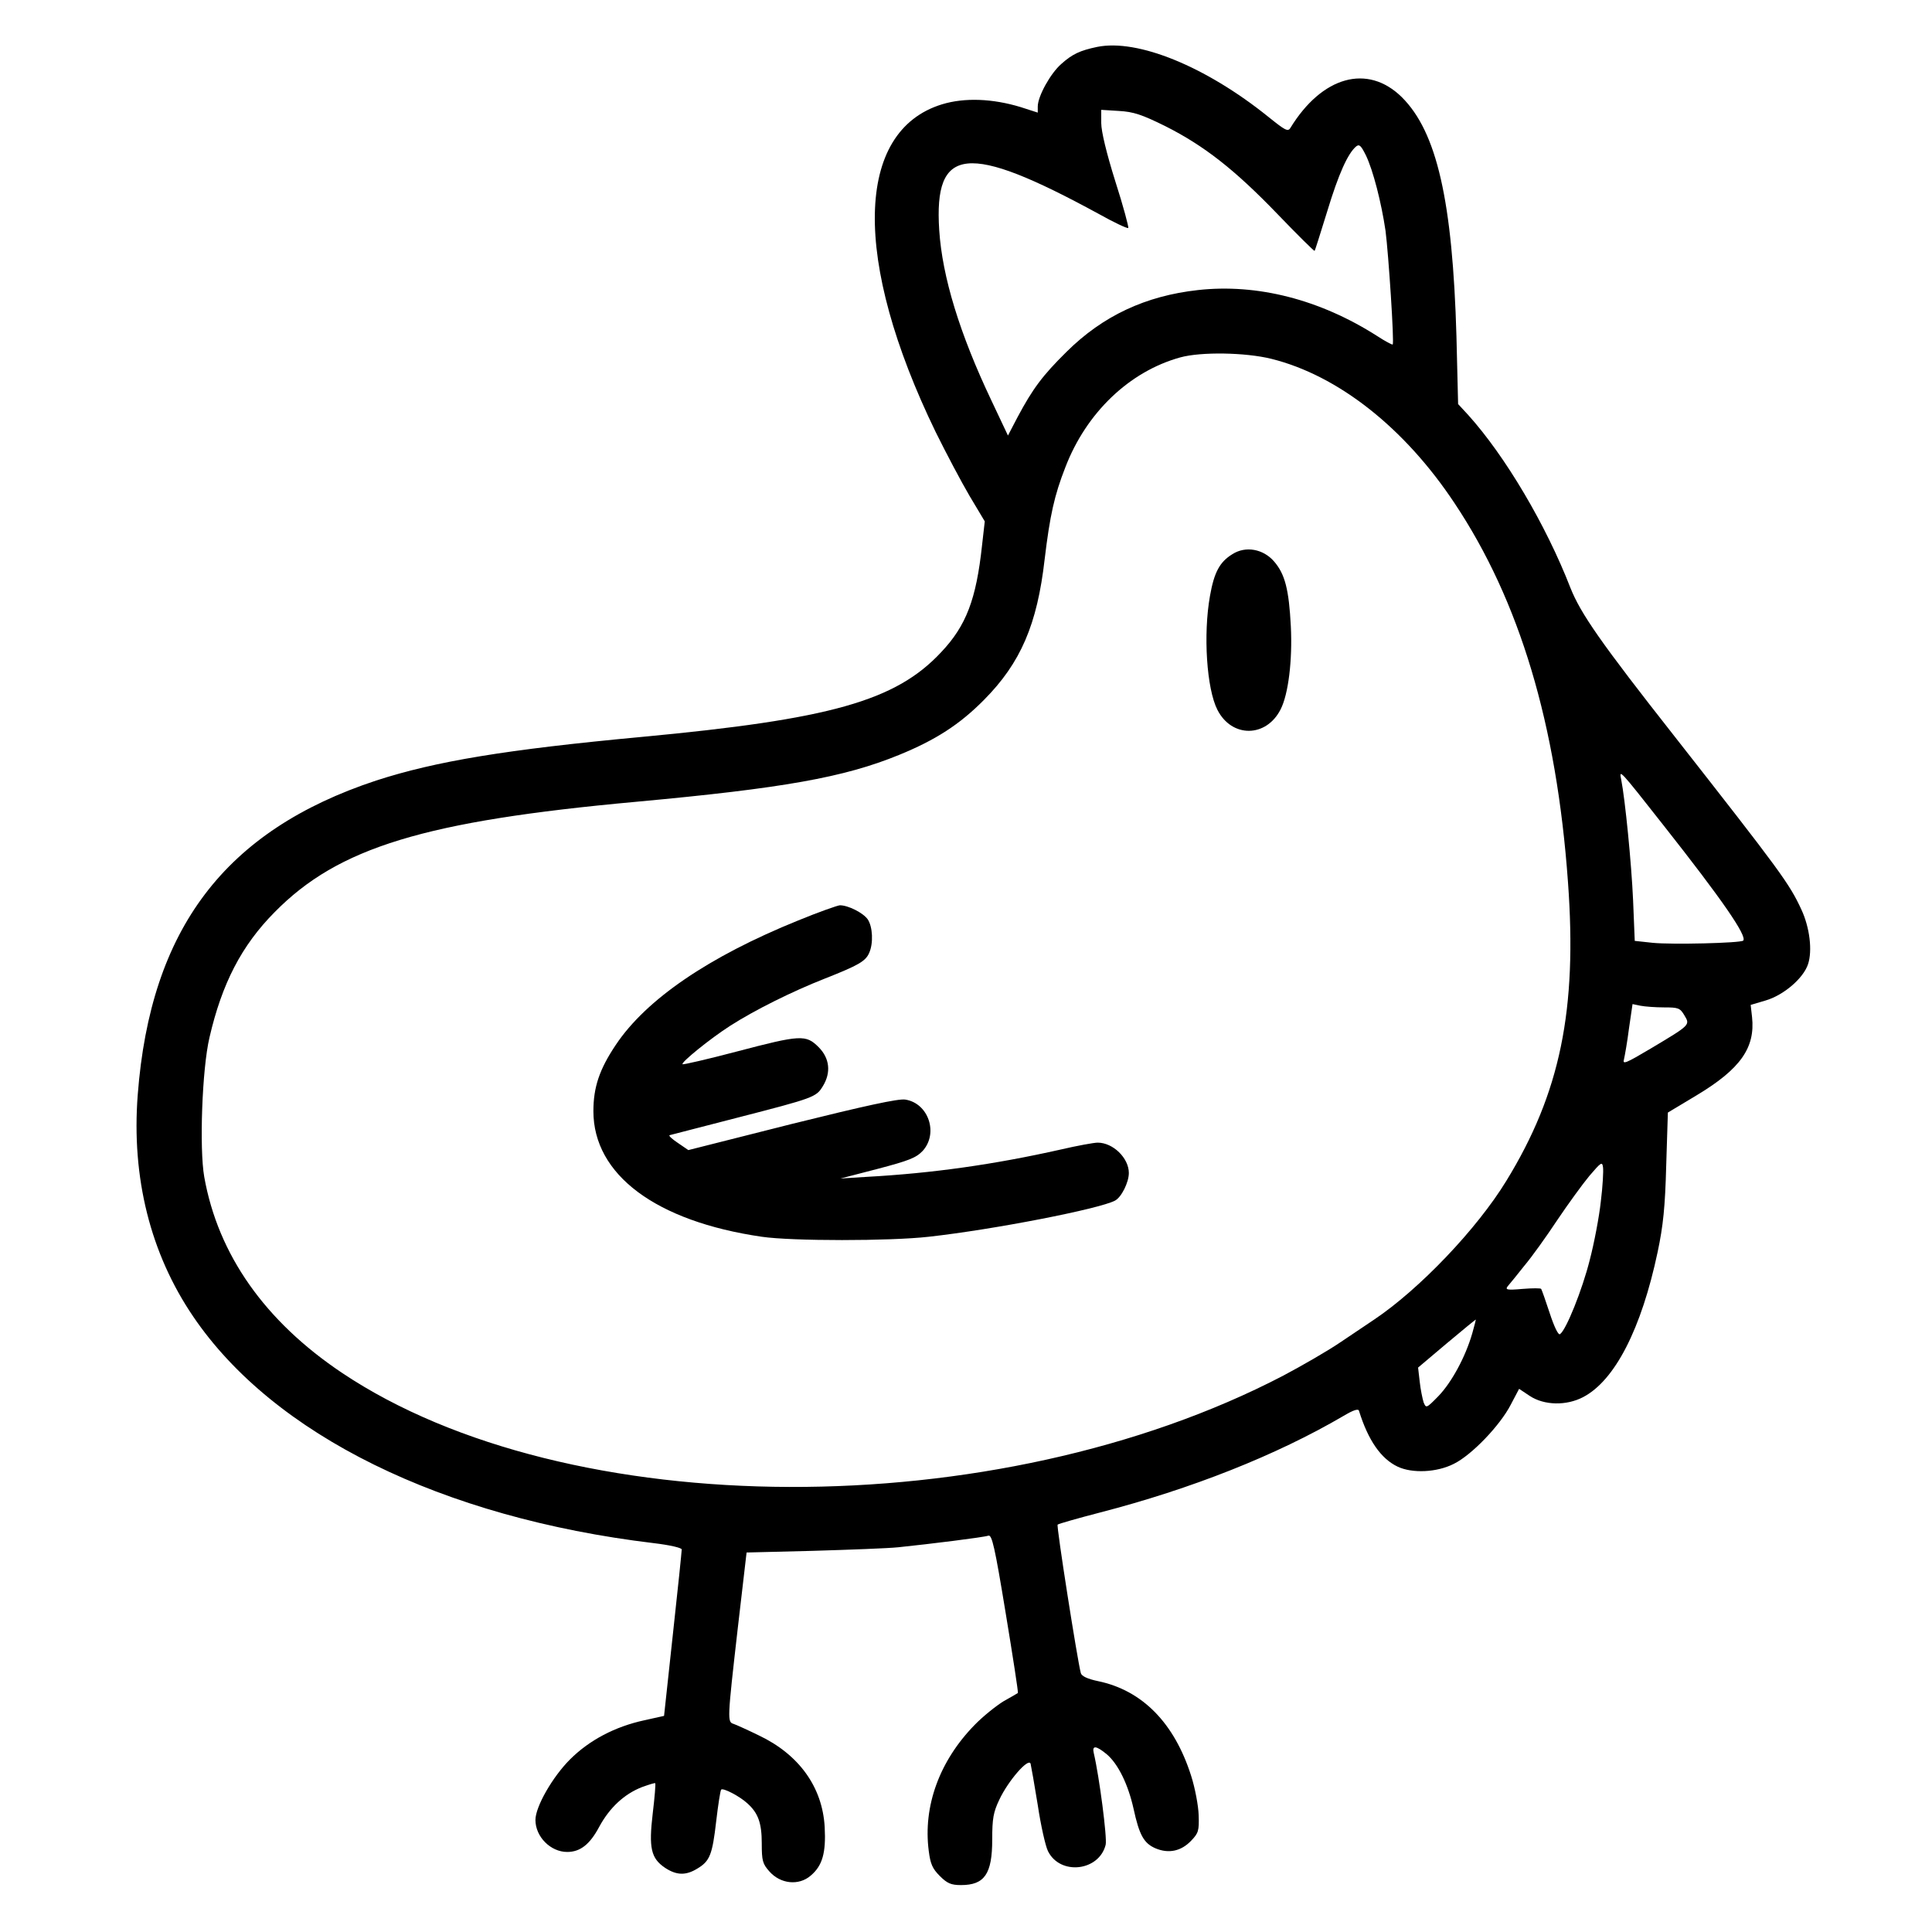
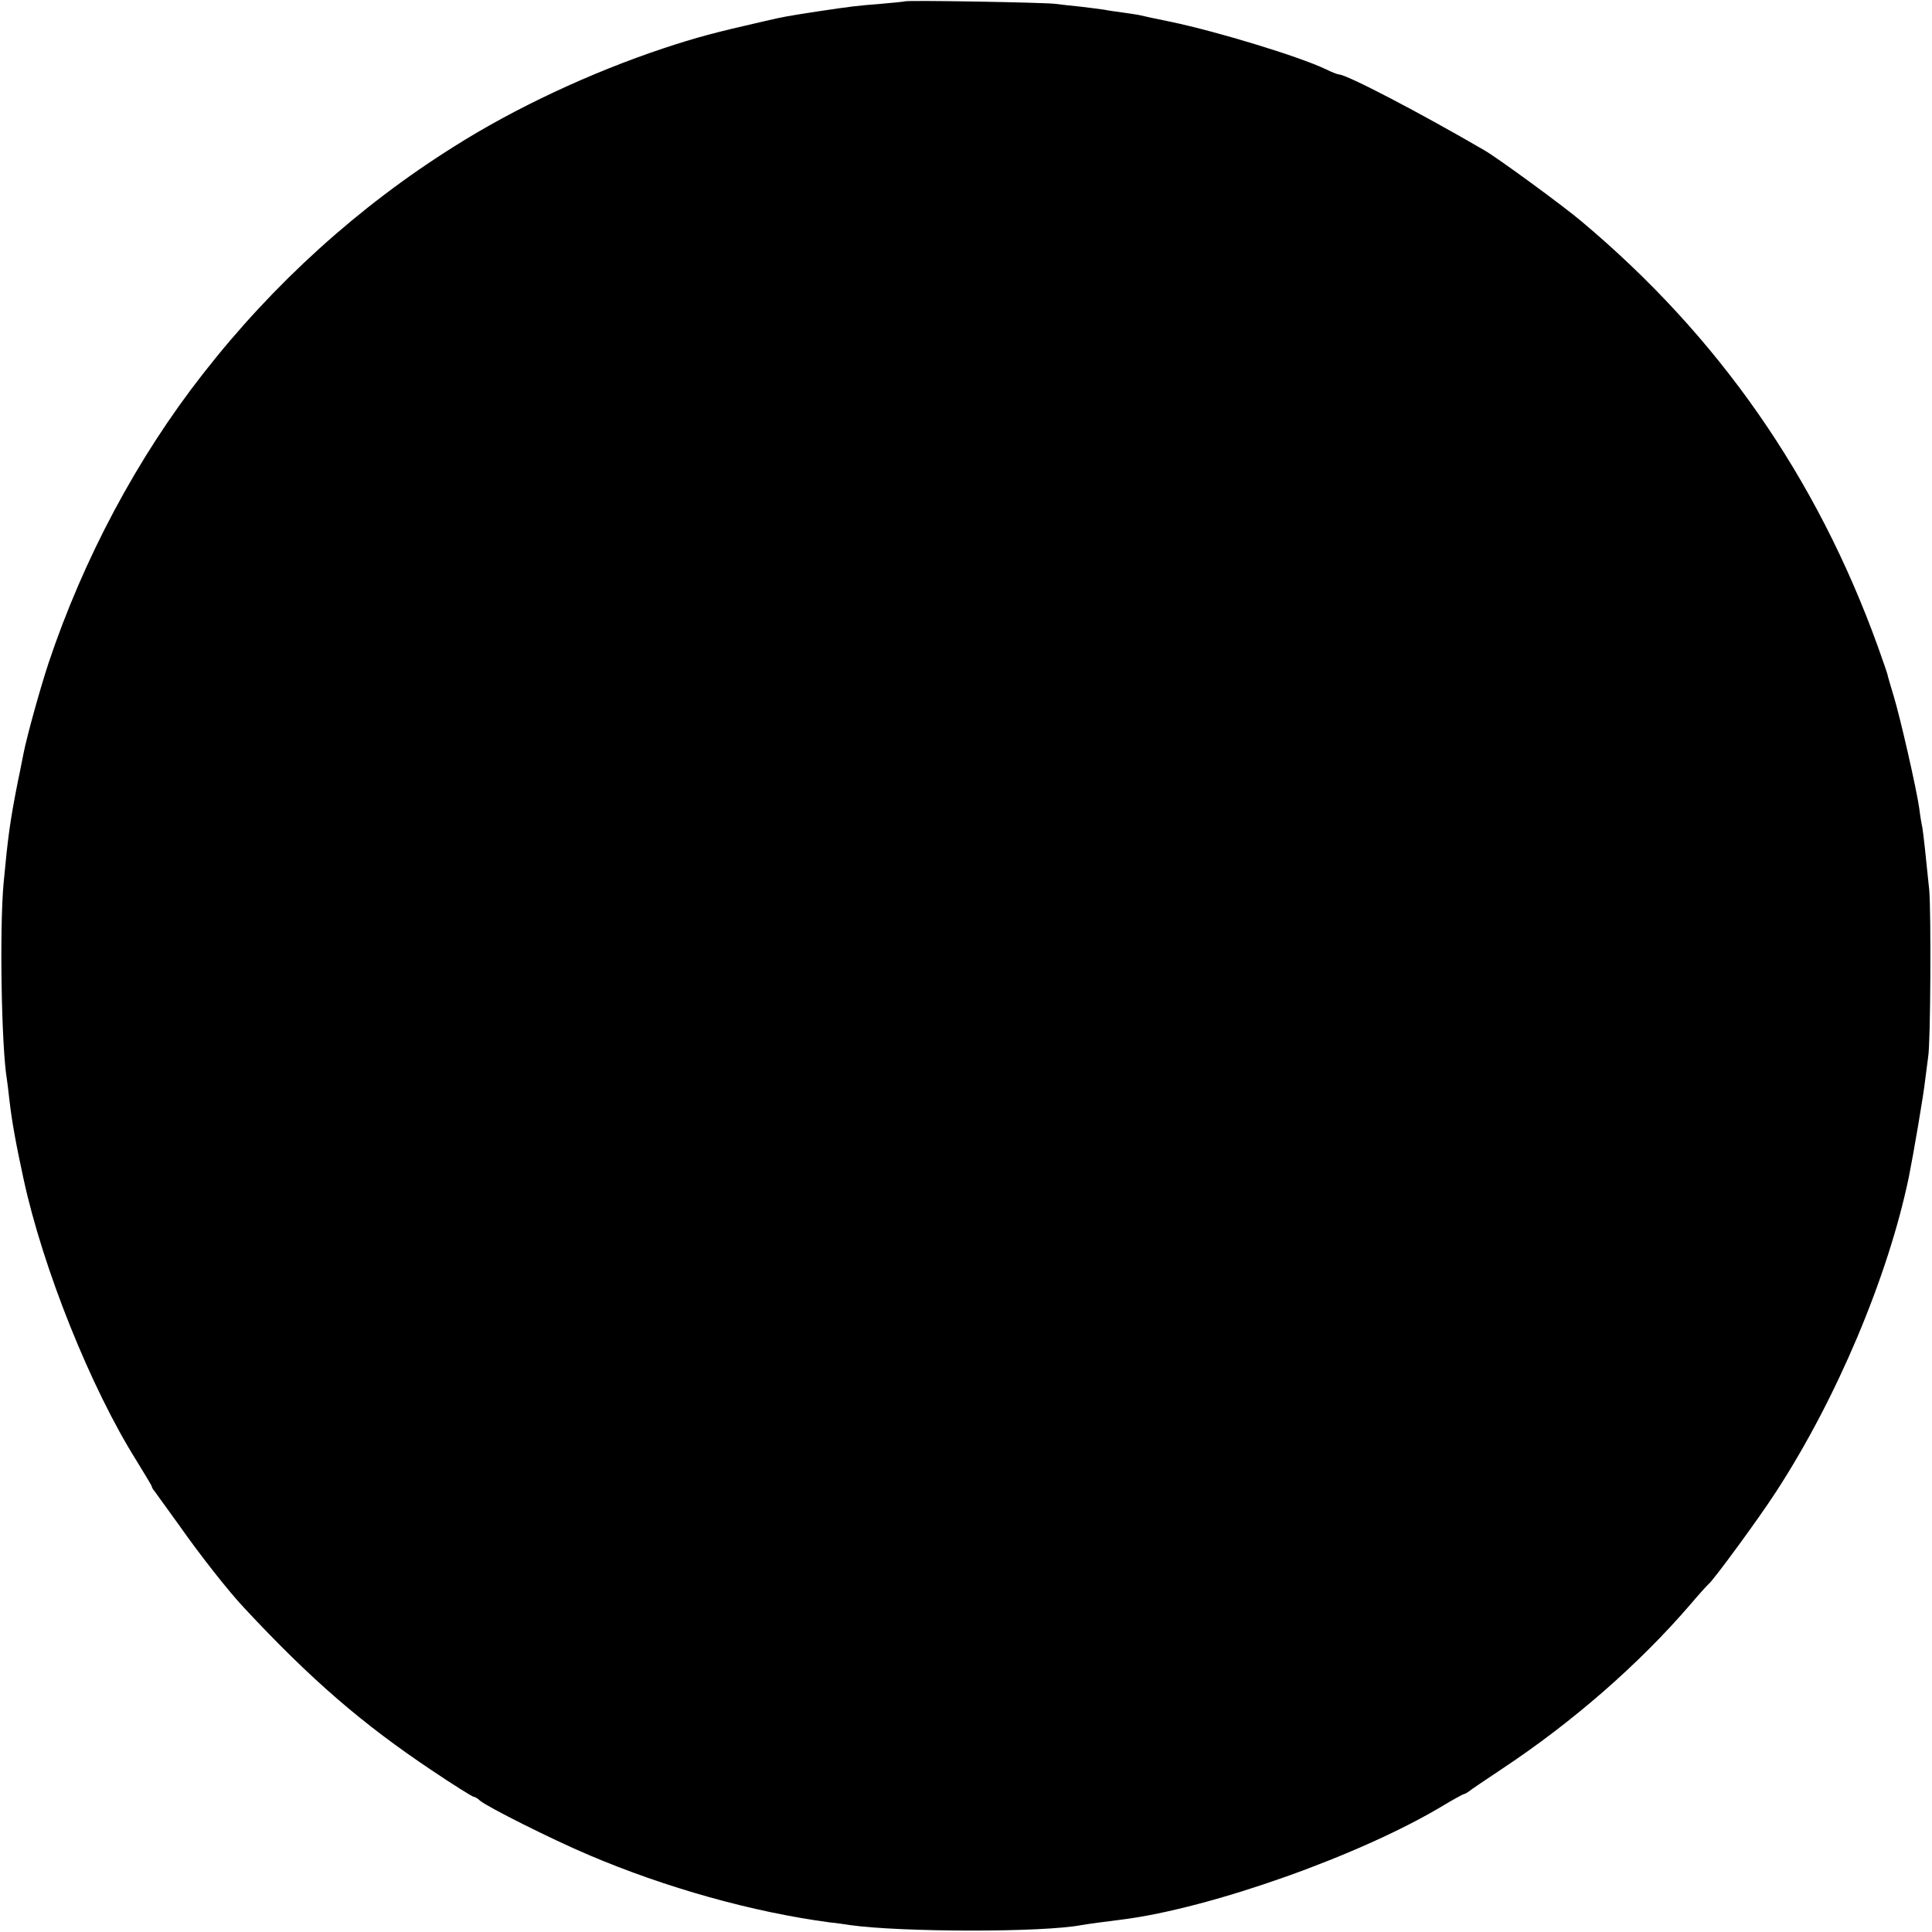
- <svg xmlns="http://www.w3.org/2000/svg" version="1" width="933.333" height="933.333" viewBox="0 0 700 700">
-   <path d="M397.5 17c-6.2 1.3-9 2.6-13 6.2-3.9 3.4-8.5 11.7-8.5 15.4v2.2l-6.2-2c-10.2-3.1-20.3-3.5-28.5-1-31.6 9.7-32.5 56.5-2.3 118.7 3.8 7.7 9.3 18.1 12.3 23.2l5.5 9.2-1 8.8c-2.1 19.4-5.7 29-14.8 38.6-16.5 17.7-40.2 24.3-108.5 30.7-49.3 4.6-74.6 8.8-96.2 15.8-54.8 18.1-81.8 53.7-86.4 113.9-2.3 30 4.6 57.5 20.1 80.3 29.1 42.9 90.1 72.9 166.8 82.1 5.9.7 10.2 1.7 10.2 2.3 0 .6-1.4 14.4-3.2 30.7l-3.2 29.6-7.2 1.6c-10.6 2.3-19.9 7.2-26.9 14.2-6.3 6.3-12.5 17.1-12.5 21.9 0 6.1 5.5 11.6 11.5 11.6 4.7 0 8.2-2.7 11.6-9.1 3.8-7 9.1-11.9 15.5-14.4 2.5-.9 4.7-1.6 4.8-1.4.2.2-.2 5.1-.9 10.9-1.5 12.6-.6 16.3 4.4 19.7 4.2 2.8 7.6 2.9 11.8.3 4.5-2.7 5.4-5 6.8-17.2.7-6 1.5-11.1 1.8-11.4.7-.7 6.7 2.4 9.5 5 3.9 3.5 5.2 7.1 5.2 14.5 0 6.3.3 7.4 2.8 10.2 4 4.5 10.6 5.2 14.9 1.5 4.3-3.6 5.6-8.3 5.1-17.6-.8-14.5-9.3-26.3-23.8-33.2-4.1-2-8.3-3.9-9.2-4.2-2.3-.7-2.3-1.3 1.5-34.6l3.2-27.5 24-.6c13.2-.4 27.2-.9 31-1.3 11.6-1.2 30.9-3.6 32.6-4.2 1.3-.4 2.3 3.8 6.3 28.2 2.6 15.7 4.6 28.7 4.4 28.8-.1.1-2.5 1.5-5.2 3-2.6 1.6-7.4 5.4-10.5 8.6-12.7 13-18.7 29.4-16.6 45.6.6 4.7 1.3 6.4 4 9.1 2.7 2.7 4.1 3.3 7.7 3.3 8.5 0 11.3-4 11.3-16.5 0-7.6.4-9.9 2.6-14.5 3.2-6.8 10.5-15.2 11.3-13 .2.8 1.4 7.6 2.6 15 1.1 7.4 2.8 14.9 3.7 16.7 4.4 8.9 18.5 7.3 20.9-2.3.6-2.4-2.3-24.7-4.3-33.2-.7-2.9.8-2.8 4.7.4 4.1 3.5 7.7 10.8 9.7 19.7 2.1 9.7 3.8 12.6 8 14.4 4.8 2 9.3 1 12.9-2.8 2.6-2.7 2.9-3.6 2.7-9.2-.1-3.4-1.3-9.8-2.7-14.2-6.1-19.3-17.8-31.1-33.8-34.4-3.8-.8-5.9-1.8-6.2-2.9-1.2-4.4-8.9-53.3-8.4-53.8.3-.3 7.3-2.3 15.4-4.4 32.9-8.5 63.8-20.7 88.2-35 3.7-2.2 5.4-2.7 5.6-1.8 3.3 10.6 7.9 17.3 14 20.2 5.3 2.5 14.2 2.1 20.3-1 6.4-3.1 16.8-13.9 20.7-21.5l3-5.7 3.9 2.6c5.2 3.4 13.2 3.6 19.3.4 11.5-6 21.1-24.7 27-52.6 2-9.5 2.7-16.2 3.1-31.3l.6-19.2 10.5-6.3c15.8-9.5 21.2-17.2 20-28.3l-.5-4.4 5.4-1.6c6.5-1.9 13.7-8 15.4-13.2 1.6-4.9.6-13.2-2.4-19.7-4.4-9.5-7.4-13.6-45.9-62.7-26.9-34.2-34.1-44.6-37.8-53.9-8.9-22.9-23.6-47.7-37-62.6l-3.7-4-.6-24.5c-1.4-49.1-7.1-74.1-19.8-86.7-12.4-12.2-28.9-7.6-40.4 11.2-.9 1.4-1.9.8-8-4.1-22.6-18.2-47.3-28.3-62-25.3zm24.7 28.7c14.1 7.1 25.2 15.8 40.7 31.9 7.2 7.5 13.3 13.5 13.4 13.3.2-.2 2.2-6.7 4.6-14.4 4.1-13.5 7.4-20.8 10.4-23.4 1.2-1 1.8-.4 3.6 3.2 2.6 5.4 5.6 17.1 7.1 27.3 1.1 8.5 3.2 40.6 2.6 41.2-.2.2-2.8-1.2-5.7-3.1-20.7-13.2-43.4-19-64.9-16.6-18.9 2.1-34.4 9.3-47.6 22.4-8.7 8.6-12.2 13.3-17.7 23.6l-3.5 6.7-6-12.7c-11.5-24.2-17.8-44.8-18.9-61.7-2-30.6 10.2-31.8 57.6-6 5.7 3.2 10.6 5.5 10.9 5.2.2-.3-1.8-7.9-4.7-16.9-3.2-10.2-5.1-18.1-5.1-21.1v-4.8l6.4.4c5.3.3 8.3 1.3 16.8 5.5zm38.4 84.3c24.2 6 48.3 25 66.4 52.3 23.6 35.4 37 80.1 41.1 137.2 3.4 46.4-2.8 76.5-22.3 108.3-10.6 17.4-31.5 39.3-47.9 50.3-1.9 1.3-7.4 5-12.2 8.2-4.7 3.2-14.1 8.6-20.9 12.2-103.9 54.1-259.2 53.6-340.9-1.1C96 478.7 79 454.6 74 426.4c-1.8-10.2-.8-39.1 1.9-50.5 4.5-19.5 11.6-33.3 23.6-45.4 23.1-23.5 54.4-33 131-40 53.2-4.9 75.3-8.8 95.3-17 13.2-5.4 21.9-11 30.7-19.9 13.3-13.4 19.3-27.3 22-51 1.9-15.8 3.5-23.1 7.5-33.3 7.6-19.8 23.2-34.7 41.6-39.8 7.6-2.1 23.7-1.8 33 .5zm142.1 169c21.3 27 30.4 40.2 28.9 41.8-1 .9-25.9 1.5-32.8.8l-6.5-.7-.6-14.7c-.6-13.6-2.9-36.6-4.3-43.7-.8-3.9-.9-4.1 15.3 16.5zm.2 66c5.2 0 5.8.2 7.4 2.9 2.1 3.5 2.2 3.4-12.2 12-9.1 5.4-10.3 5.9-9.7 3.9.3-1.3 1.2-6.3 1.8-11.1l1.3-8.9 2.9.6c1.5.3 5.4.6 8.5.6zM580 435.4c-.6 5.5-2.4 15-4 21.1-2.7 10.8-8.6 25.5-10.8 26.9-.6.4-2.1-2.7-3.7-7.6-1.5-4.6-2.9-8.5-3.1-8.8-.1-.3-3.2-.3-6.8 0-5.7.5-6.3.3-5.3-1 .7-.8 3.4-4.1 6-7.4 2.7-3.2 8-10.6 11.9-16.5 3.9-5.8 9.2-13.1 11.7-16.1 4.2-4.9 4.6-5.2 4.9-3.1.2 1.3-.1 6.9-.8 12.5zm-46.6 47.8c-2.5 8.6-7.5 17.7-12.2 22.6-4.4 4.5-4.5 4.5-5.4 2.3-.4-1.3-1.1-4.6-1.4-7.4l-.6-5.2 10.3-8.7c5.7-4.8 10.5-8.7 10.6-8.7.1-.1-.5 2.3-1.3 5.1z" />
-   <path d="M446.5 200.8c-4.6 2.8-6.6 6.6-8.1 15.1-2.5 14-1.2 33.7 2.7 41.3 5.2 10.2 17.7 10.1 22.9-.2 2.8-5.5 4.3-17.7 3.7-30-.7-13.4-2.1-19-6.1-23.6-3.9-4.5-10.3-5.7-15.1-2.6zM289.2 333.5c-32.4 13.1-55.1 28.6-66.1 45.1-5.9 8.8-8.1 15.3-8.1 24 0 23 22.6 39.9 61 45.5 11 1.6 46.4 1.6 60.5 0C360 445.5 398.4 438 404 435c2.3-1.2 5-6.6 5-10 0-5.4-5.7-11-11.3-11-1.3 0-7.4 1.1-13.4 2.5-24 5.4-46.5 8.6-70.3 9.9l-9.5.6 13.5-3.5c11.4-3 13.9-4 16.3-6.5 5.8-6.4 2.1-17.3-6.3-18.6-2.5-.4-14.4 2.2-41 8.8l-37.6 9.5-3.8-2.6c-2.1-1.4-3.4-2.6-3-2.8.5-.1 11.5-3 24.4-6.3 28-7.2 28.7-7.5 31.1-11.4 3.1-5 2.5-10.2-1.5-14.2-4.6-4.6-6.5-4.5-29.7 1.6-10.6 2.8-19.4 4.8-19.6 4.6-.7-.6 9.9-9.2 17.2-13.9 8.9-5.7 22.3-12.4 34.5-17.2 11.9-4.7 14.6-6.2 15.9-9.2 1.6-3.5 1.3-9.5-.5-12.2-1.7-2.4-7.1-5.1-10.1-5.1-1 .1-7.8 2.5-15.1 5.5z" />
+ <svg xmlns="http://www.w3.org/2000/svg" version="1.0" width="700pt" height="700pt" viewBox="0 0 700 700" preserveAspectRatio="xMidYMid meet">
+   <g transform="translate(0,700) scale(0.1,-0.1)" fill="#000000" stroke="none">
+     <path d="M3278 6995 c-2 -1 -41 -5 -88 -9 -87 -7 -105 -9 -225 -27 -116 -18 -123 -19 -192 -35 -184 -42 -248 -59 -369 -99 -264 -88 -538 -216 -759 -356 -346 -217 -655 -497 -910 -824 -238 -304 -432 -668 -559 -1047 -31 -94 -79 -267 -91 -329 -3 -13 -11 -58 -20 -99 -29 -147 -36 -200 -52 -370 -15 -165 -8 -592 12 -711 2 -13 6 -46 9 -74 9 -78 23 -156 51 -285 70 -325 244 -759 410 -1023 30 -49 55 -90 55 -93 0 -3 4 -10 10 -17 5 -7 46 -64 91 -126 72 -103 179 -239 234 -297 243 -261 429 -421 682 -590 77 -52 145 -94 149 -94 4 0 15 -6 23 -14 27 -23 260 -140 392 -196 281 -120 597 -208 874 -245 22 -2 56 -7 75 -10 186 -26 698 -27 838 0 16 3 104 15 147 20 324 41 870 235 1167 415 37 22 70 40 73 40 3 0 11 5 18 10 7 6 62 43 122 83 253 168 492 376 678 592 33 39 63 72 67 75 17 13 181 236 245 335 219 336 406 779 481 1140 16 79 54 301 59 350 4 33 9 71 11 85 9 47 11 525 4 605 -13 130 -21 202 -25 227 -3 13 -8 43 -11 68 -9 67 -70 335 -94 412 -11 37 -21 70 -21 73 0 2 -16 49 -35 102 -222 615 -578 1125 -1074 1541 -66 56 -304 230 -351 257 -235 137 -500 275 -527 275 -4 0 -26 8 -48 19 -96 46 -391 136 -562 172 -54 11 -106 22 -117 25 -11 2 -38 6 -60 9 -22 3 -51 7 -65 10 -13 2 -52 7 -86 11 -33 3 -74 8 -90 10 -32 5 -540 14 -546 9z" />
+   </g>
</svg>
